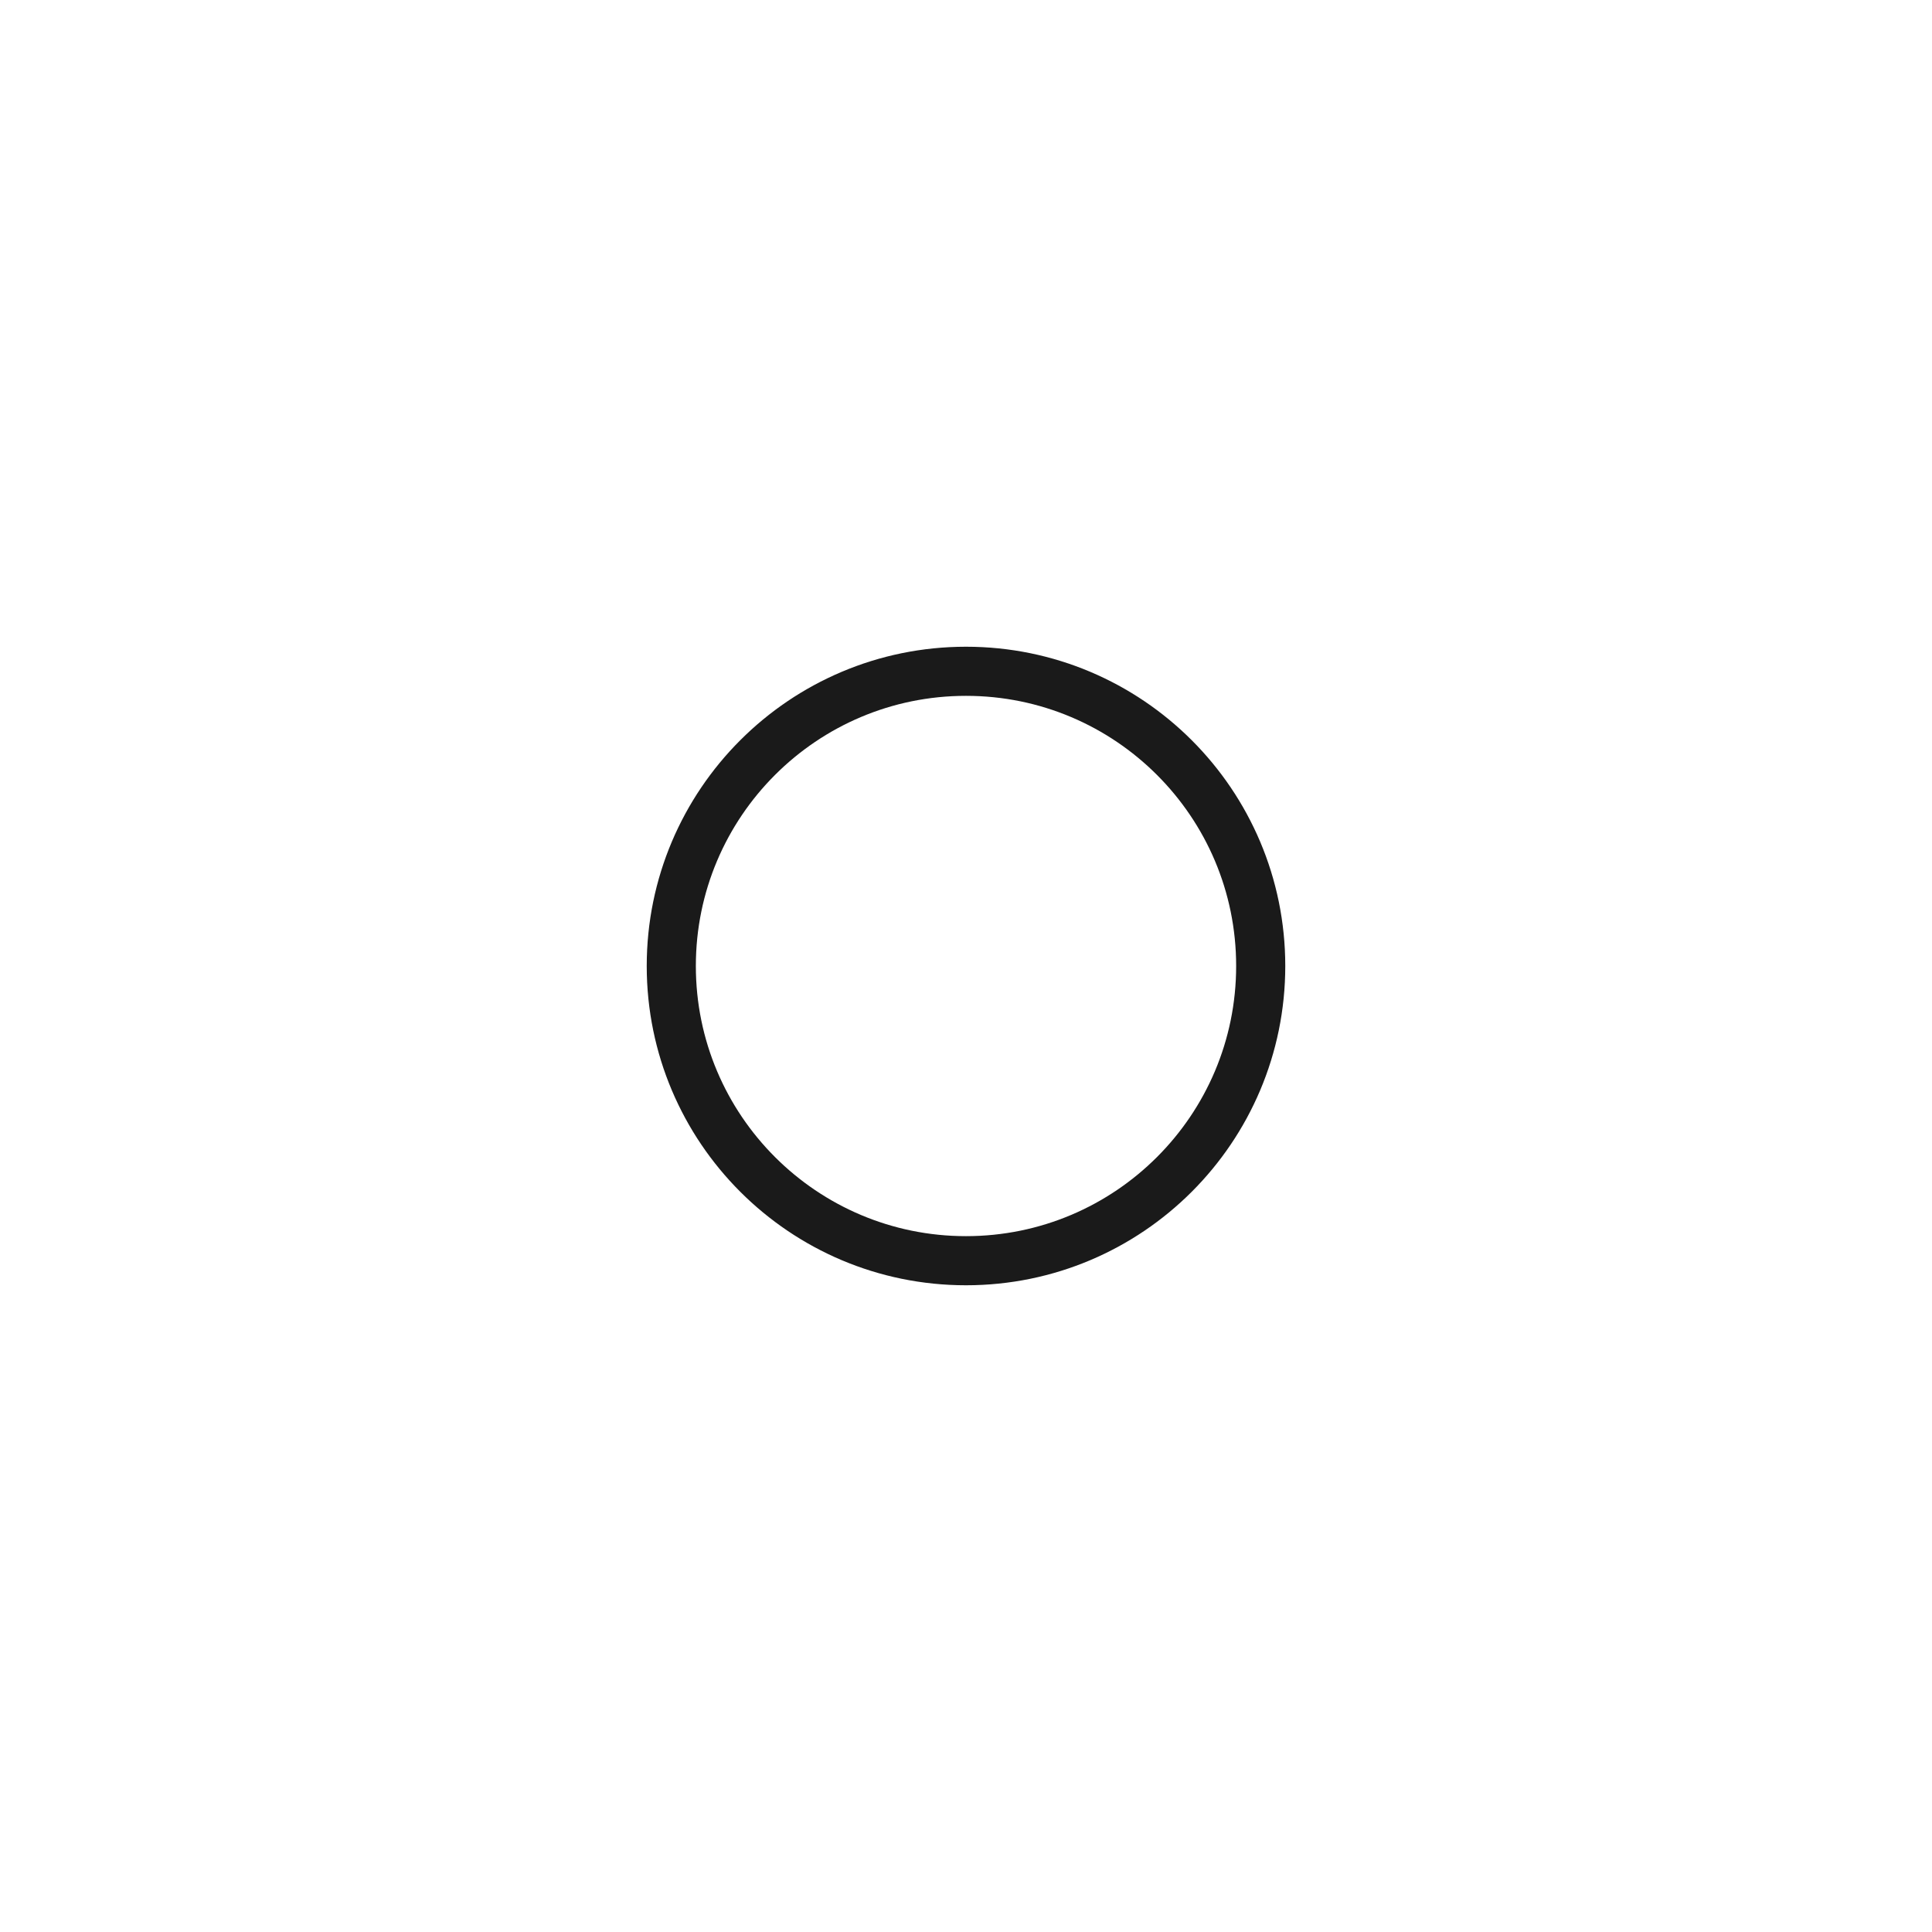
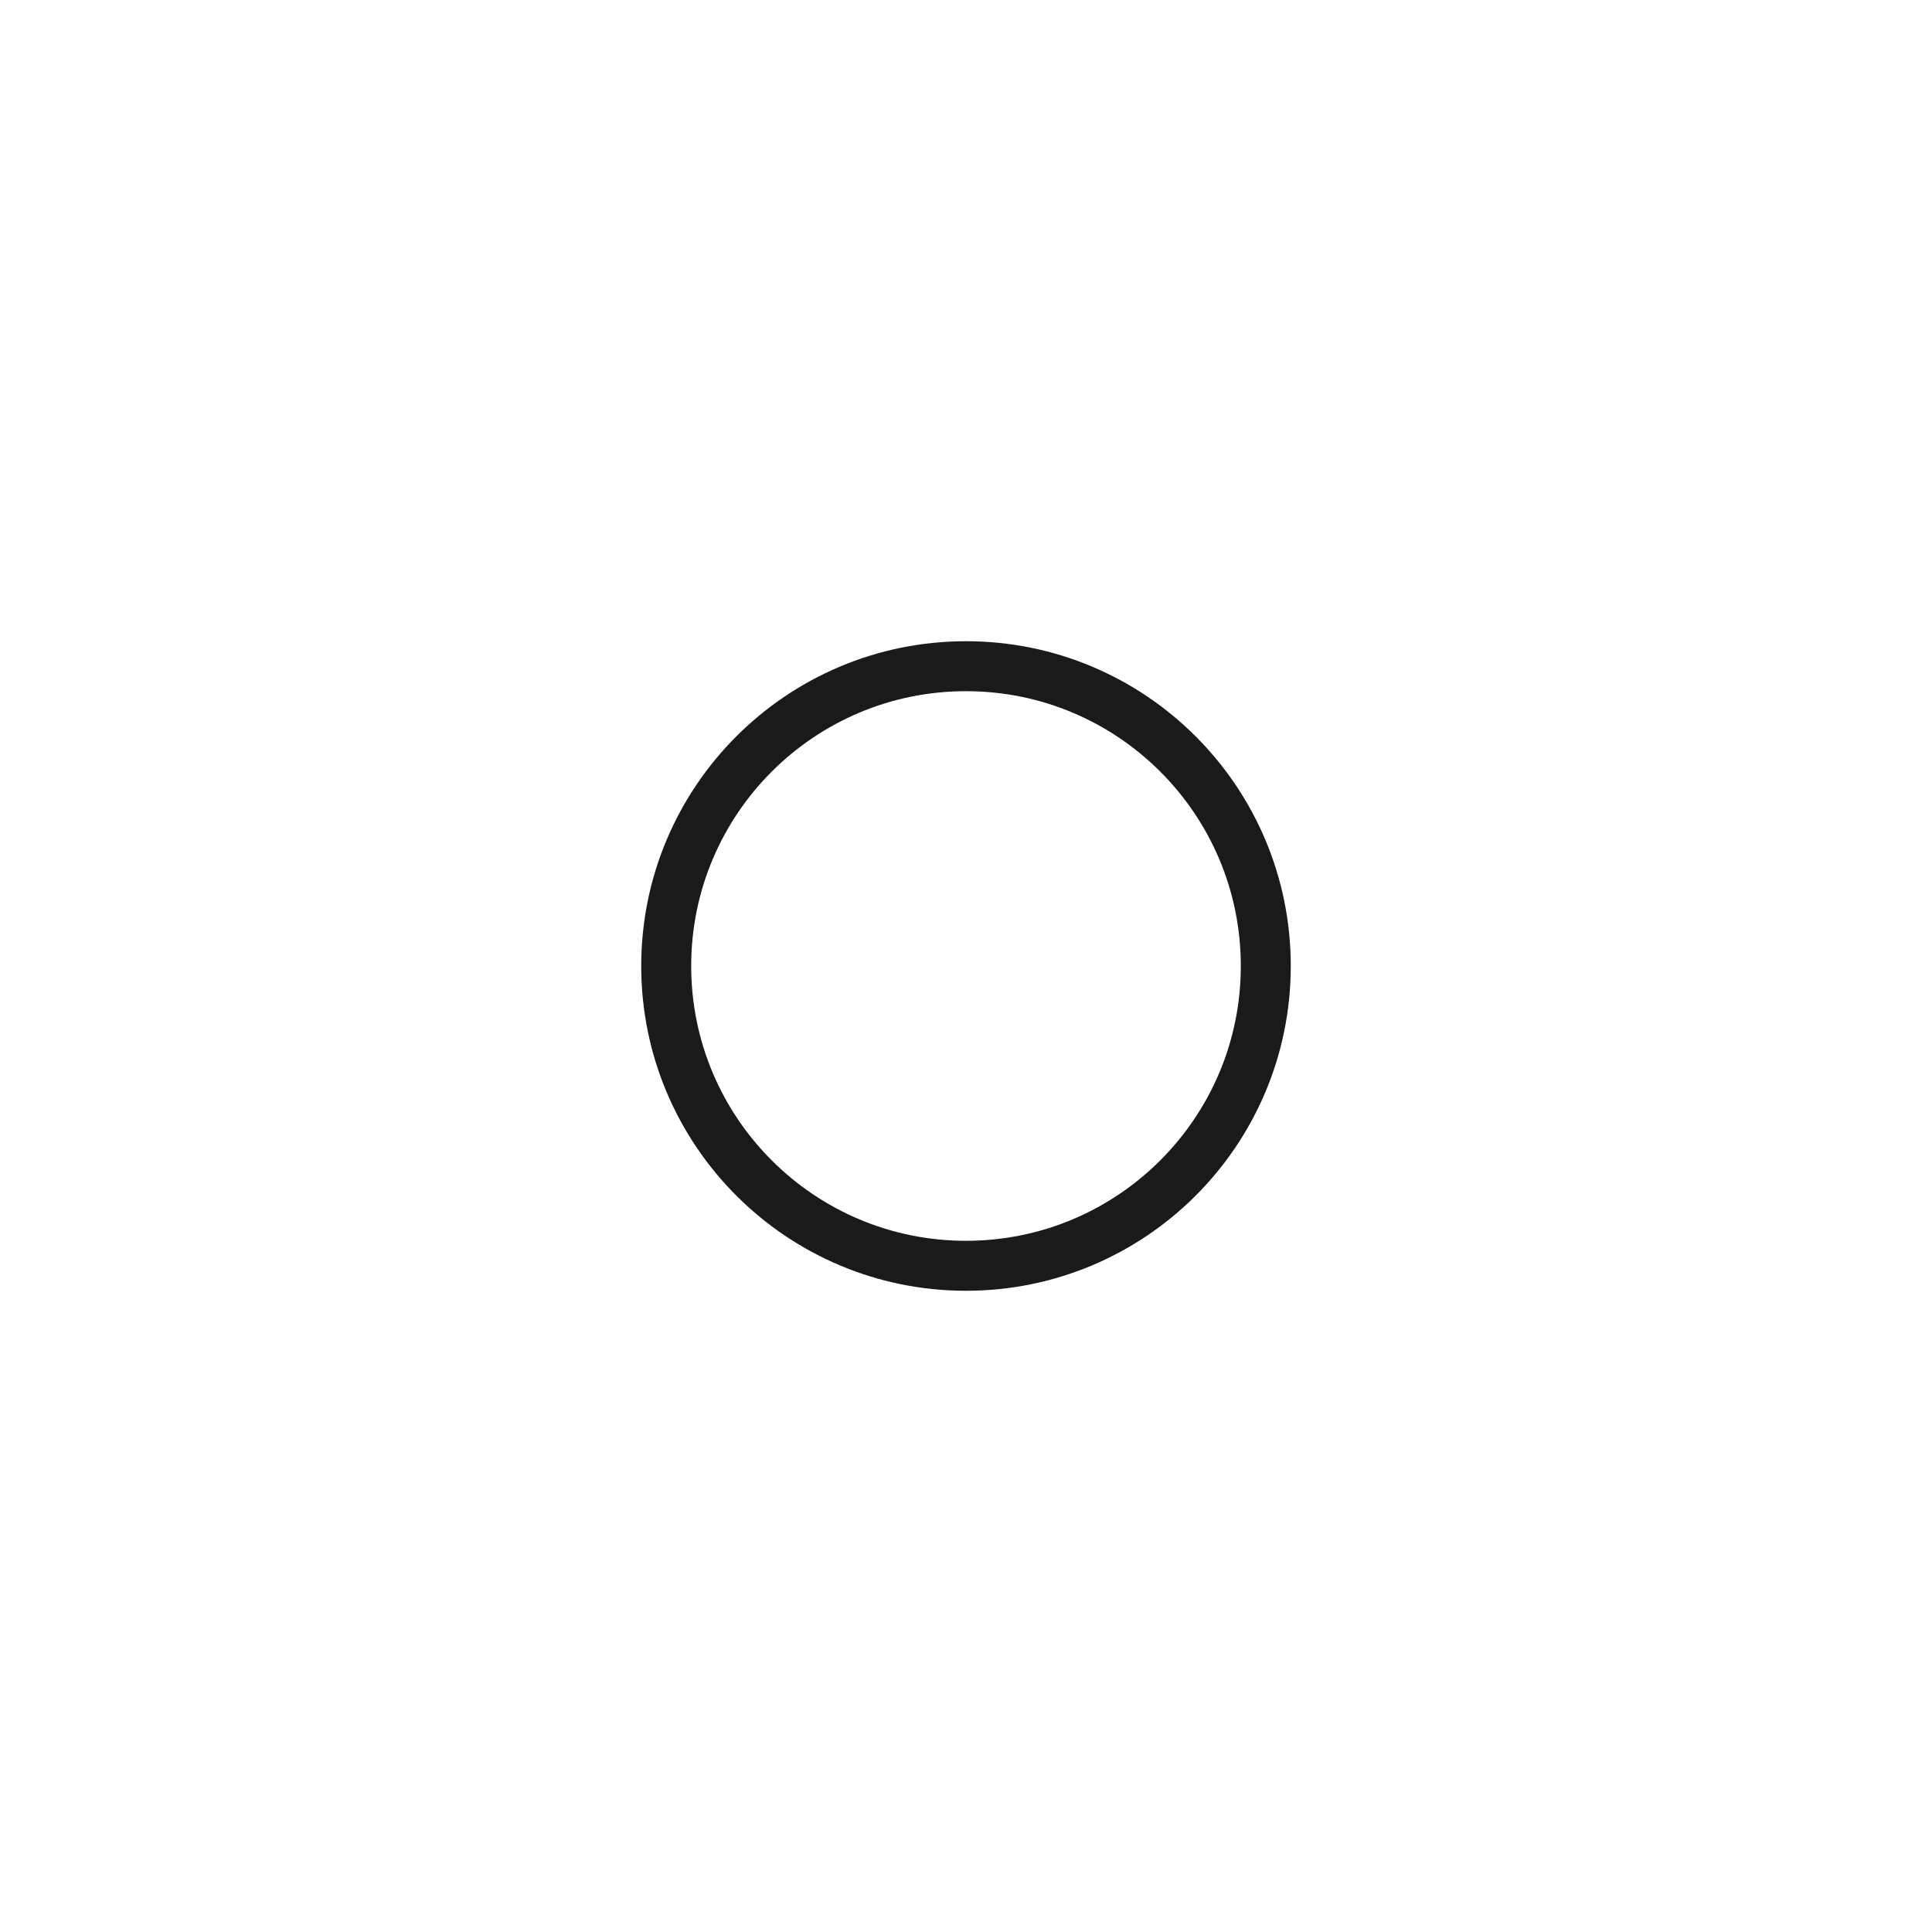
- <svg xmlns="http://www.w3.org/2000/svg" width="160" height="160" viewBox="-29.5 -29.5 59 59" role="img" aria-label="C (no3, no5)">
+ <svg xmlns="http://www.w3.org/2000/svg" width="160" height="160" viewBox="-29 -29 58 58" role="img" aria-label="C (no3, no5)">
  <circle r="9" fill="none" stroke="#1a1a1a" stroke-width="1.5" />
</svg>
